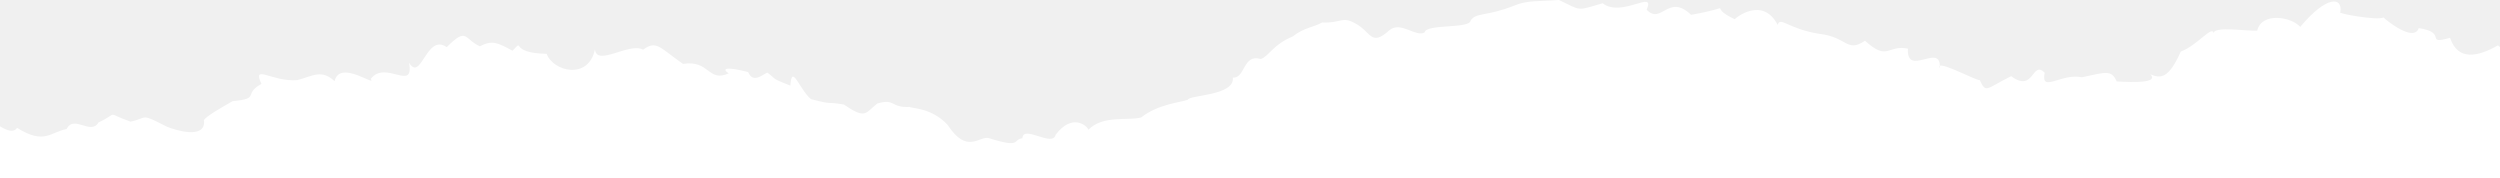
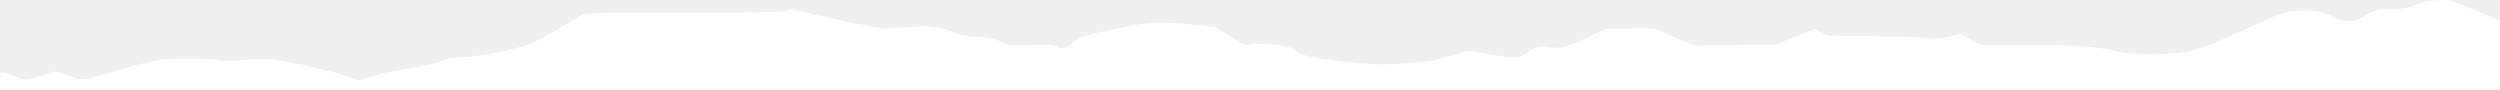
- <svg xmlns="http://www.w3.org/2000/svg" viewBox="0 32.58 431.543 30.635" xml:space="preserve" style="max-height: 500px" y="0px" x="0px" id="Layer_1" version="1.1" width="431.543" height="30.635">
-   <g>
-     <path d="M201.53,253.64c0.03,0.04,0.06,0.08,0.1,0.12C201.57,253.72,201.53,253.69,201.53,253.64z" style="fill:#ffffff;" />
-     <path d="M432,40.77v209.67c-0.55,0.82,0.06,4.2-2.94,3.36c-3.46,1.5-2.96,2.82-7.11,0.87   c-4.55-4.07-6.07,5.44-7.21-0.3c-0.86,0.44-3.32,1.52-7.49-2.55c-0.3-0.9-3.01-2.68-7.22-3.48c-6.54,0.03-1.4,0.43-7.37-0.88   c-4.25-0.95-6-0.92-6.95,1.14c-3.45-0.5-1.33,0.65-6.44,1.61c-3.1,3.34-1.9,1.81-8.86-0.32c-1.12-0.39-2.34-0.98-9.15-2.78   c-4.63-0.06-8.62-1.93-9.26-2.28c0.01-0.01,0.02-0.01,0.03-0.01c-0.17-0.08-0.16-0.07-0.03,0.01c-4.33,0.78-7.76,1.45-9.05,1.1   c-0.27,0.07-1.38-1-2.65,2.74c-4.73,0.95,0.47-0.17-2.87,3.03c-5.72-2-4.27-0.56-5.9,1.26c-2.68,1.03-6.31,2.39-6.1,0.18   c-3.28,0.88,0.2,3.65-6.68-0.39c-0.46-3.35-3.06-1.7-5.2-1.83c-1.1,4.07-6.7-1.29-6.15-2.53c-3.32-0.13-6.63-4.95-5.68-1.42   c-3.28-1.78-5.77-1.28-7.15-1.17c-4.3,0.71-2.81,2.12-5.74-0.51c-2.16,3.46-4.67,1.95-7.82,2.19c-2.51-1.87-5.64,3.17-7.49,2.2   c-0.34,1.9-6.64-2.16-7.22-1.66c-2.31-1.84-2.03-2.08-7.26,0.69c0.73,0.63-4.27,2.87-5.58,3.51c0.06-4.7-2.82-1.54-4.96,3.94   c0.57,1.01-3.9,1.47-5.78,2.73c-5.47-1.15-2.81-0.23-8.5,0.57c-5.32-0.33-11.14-0.97-8.67-1.58c-5.2,0.52-1.97,1.71-8.66-2.3   c5.72-4.24-7.98,0.27-8.41-1.57c-1.5-2.45-7.2-1.07-6.95-0.37c-4.28-4.86-1.14,1.8-6.5-0.13c-4.74,2.18-9.07-0.1-6.57-1.32   c-3.34-2.15-3.41-0.05-7.02-2.44c0.12,1.71-0.38-2.5-5.97-0.8c2.17-4.41-3.51,3.93-6.54,2.49c-4.91,8.7-9.84,3.23-8.54,4.95   c-2.12,2.79-3.75-2.68-6.21,0.38c-0.59-0.9-7.98-2.95-10.44-2.49c-2.33-1.83-9.1-4.63-7.98-1.31c-1.71-1.23-5.32,0.17-8.31,0.1   c-1.85-0.95-3.57-0.69-8.23-0.16c-0.34-0.71-1.94-0.22-7.85-0.66c3.2,3.48-6.98,2.43-7.94-0.54c-4.08-1.04-4.03,6.88-8.46,0.22   c-4,0.93-2.43,1.42-9.03,1.56c-1.7,1.35-8.64-3.16-8.71,2.42c-4.5,1.96-6.38,3.55-8.75,2.42c0.48,0-3.38-5.15-9.32,1.55   c-1.76,1.49-4.9,2.16-8.05-0.39c-1.71,1.41-2.62-1.28-7.97-2.09c-2.27-3.09-4.49-1.35-7.89-3.03c-6.93-2.6-1.35-5.35-7.83-3.2   c-3.49-2.67-9.59-1.96-7.8-2.61c0.5-2.91-1.73-4.38-8.1-2.18c-5.33-2.13-6.84-8.68-9.1-2.12c-0.82,0.34-1.63,0.27-2.42,0.03V54.39   c1.22,0.72,2.32,1.17,2.95,0.26c4.72,2.96,5.74,0.73,8.55,0.2c1.27-2.53,4.18,1.14,5.5-1.13c3.74-1.76,0.99-1.74,5.54-0.14   c3.11-0.67,1.54-1.55,6.29,0.88c1.58,0.64,6.57,2.15,6.4-0.96c-0.37-0.38,2.02-1.8,4.92-3.46c4.9-0.45,1.71-1.17,4.98-2.98   c-1.66-3.55,1.8-0.3,6.19-0.65c2.74-0.73,4.16-1.91,6.44,0.18c0.86-3.83,7.35,1.13,6.24-0.39c2.51-3.35,7.54,2.36,6.61-2.79   c2.09,3.43,3-5.17,6.5-2.69c3.57-3.58,2.97-1.38,5.72-0.15c2.09-1.08,2.98-0.68,5.64,0.77c2.23-2.31-0.85,0.41,5.89,0.53   c1.09,3.02,7.2,4.6,8.34-0.76c0.31,3.02,5.97-1.29,8.31,0.05c2.33-1.71,2.85-0.35,6.89,2.45c4.63-0.73,4.27,3.24,7.88,1.64   c-1.38-0.94-0.17-1.15,3.36-0.23c0.9,2.14,2.72,0.23,3.33,0.1c1.63,1.2,0.51,0.9,3.96,2.24c0.26-3.88,1.48,0.54,3.55,2.33   c4.2,1.08,2.17,0.35,5.68,0.93c3.83,2.61,3.66,1.49,5.79-0.18c3.15-0.91,2.19,0.76,5.59,0.6c0.34,0.27,3.79,0.12,6.54,3.1   c3.34,5.13,5.42,1.9,7.07,2.27c5.75,1.83,4.09,0.26,5.83,0.03c0.14-2.39,5.24,1.63,5.74-0.6c2.87-3.77,5.39-1.58,5.67-0.87   c2.48-2.56,6.83-1.51,9.08-2.11c3.04-2.37,6.8-2.57,8.08-3.07c0.23-0.83,8.1-0.66,7.76-3.81c2.16,0.17,1.72-4.17,4.83-3.21   c1.35-0.44,2.1-2.5,5.48-3.88c2.02-1.58,3.57-1.57,5.1-2.43c3.16,0.16,3.46-1.1,5.59,0.09c2.93,1.46,2.74,4.21,6.02,1.25   c1.96-1.64,4.51,1.24,6.08,0.38c0.25-1.53,7.82-0.58,7.95-2.06c0.96-1.44,2.7-0.65,7.54-2.58c2.25-0.94,4.18-0.7,7.71-0.96   c3.97,1.9,2.97,1.89,7.53,0.56c3.33,2.58,9.21-2.52,7.6,1.12c2.6,2.67,3.72-2.91,7.67,0.88c8.6-1.54,2.23-1.7,7.55,0.76   c0-0.16,4.82-4.07,7.4,0.99c0.4-1.55,1.78,0.67,7.17,1.53c4.83,0.53,4.74,3.34,7.9,1.19c4.01,3.63,3.81,0.65,7.41,1.36   c-0.28,4.93,5.46-0.85,5.51,2.96c-0.11,0.06-0.13,0.18-0.01,0.4c0.01-0.14,0.01-0.28,0.01-0.4c0.79-0.4,6.38,2.6,6.9,2.48   c1.09,2.37,1.06,1.46,5.41-0.68c4.01,2.96,3.55-2.84,5.79-0.6c-0.73,3.61,2.85,0.02,6.42,0.79c4.29-0.94,5.12-1.27,6.01,0.72   c-0.01-0.05,7.78,0.68,5.78-1.25c1.77,0.76,3.17,0.84,5.28-3.91c2.85-1.04,5.47-4.65,5.69-3.15c-0.08-1.3,5.96-0.33,7.5-0.46   c0.76-3.24,5.88-2.41,7.43-0.65c4.58-5.49,7.37-5.19,6.92-2.54c-0.87,0.16,6.44,1.51,7.45,0.91c0.57,0.56,5.23,4.33,6.09,1.84   c5.11,0.77,0.88,2.93,5.4,1.68c1.37,4.08,4.89,3.23,8.27,1.3C431.4,40.67,431.66,40.77,432,40.77z" style="fill:#ffffff;" />
+ <svg xmlns="http://www.w3.org/2000/svg" version="1.0" preserveAspectRatio="xMidYMid meet" viewBox="194.99 512.22 1529.01 54.78">
+   <g transform="translate(0,1080) scale(0.1,-0.1)" fill="#ffffff" stroke="none">
+     <path d="M16810 5671 c-30 -4 -77 -17 -104 -29 -38 -17 -67 -22 -137 -22 -82 0 -92 -2 -147 -34 -77 -46 -130 -49 -197 -13 -114 60 -257 55 -405 -12 -444 -203 -463 -209 -666 -214 -104 -3 -170 0 -219 10 -199 40 -229 43 -547 43 l-317 0 -65 36 -65 35 -67 -17 c-51 -12 -84 -15 -138 -9 -39 5 -194 9 -344 11 -261 2 -275 3 -303 23 -15 11 -32 21 -37 21 -4 0 -59 -21 -122 -47 l-115 -47 -251 -4 -252 -4 -123 53 -124 53 -145 0 -145 -1 -95 -45 c-149 -71 -179 -79 -256 -69 -64 10 -67 9 -119 -24 -29 -19 -63 -37 -76 -40 -13 -3 -87 6 -163 19 -77 14 -143 23 -146 21 -7 -4 -140 -41 -200 -56 -19 -4 -100 -13 -179 -19 -152 -12 -259 -6 -494 27 -100 14 -125 21 -166 48 -49 32 -61 35 -241 46 -8 1 -28 -2 -45 -5 -25 -6 -44 1 -120 49 l-90 57 -130 14 c-232 24 -290 20 -595 -49 -71 -16 -106 -29 -138 -54 -53 -40 -87 -50 -109 -32 -12 11 -49 13 -159 11 -137 -3 -145 -3 -186 21 -35 20 -61 26 -138 29 -70 4 -108 11 -144 28 -27 12 -81 27 -120 32 -65 9 -100 8 -257 -8 -54 -5 -149 10 -394 66 -239 54 -237 53 -256 42 -14 -9 -186 -12 -626 -12 -588 0 -609 -1 -633 -20 -14 -11 -28 -20 -33 -20 -4 0 -44 -23 -90 -52 -45 -28 -114 -66 -153 -84 -101 -47 -314 -91 -476 -99 -31 -2 -62 -6 -67 -10 -24 -14 -202 -56 -272 -64 -42 -5 -118 -21 -169 -36 l-92 -29 -96 32 c-54 17 -151 42 -217 55 -248 50 -256 51 -377 38 -81 -8 -130 -8 -173 -1 -83 14 -285 14 -370 0 -38 -7 -108 -23 -155 -36 -47 -14 -114 -33 -150 -44 -158 -45 -157 -45 -242 -15 l-78 27 -82 -26 c-99 -31 -99 -31 -163 -7 -102 38 -95 40 -95 -23 l0 -56 7645 0 7645 0 0 210 0 209 -27 15 c-16 7 -59 26 -98 40 -38 15 -94 38 -123 51 -53 25 -80 28 -182 16z" />
  </g>
</svg>
